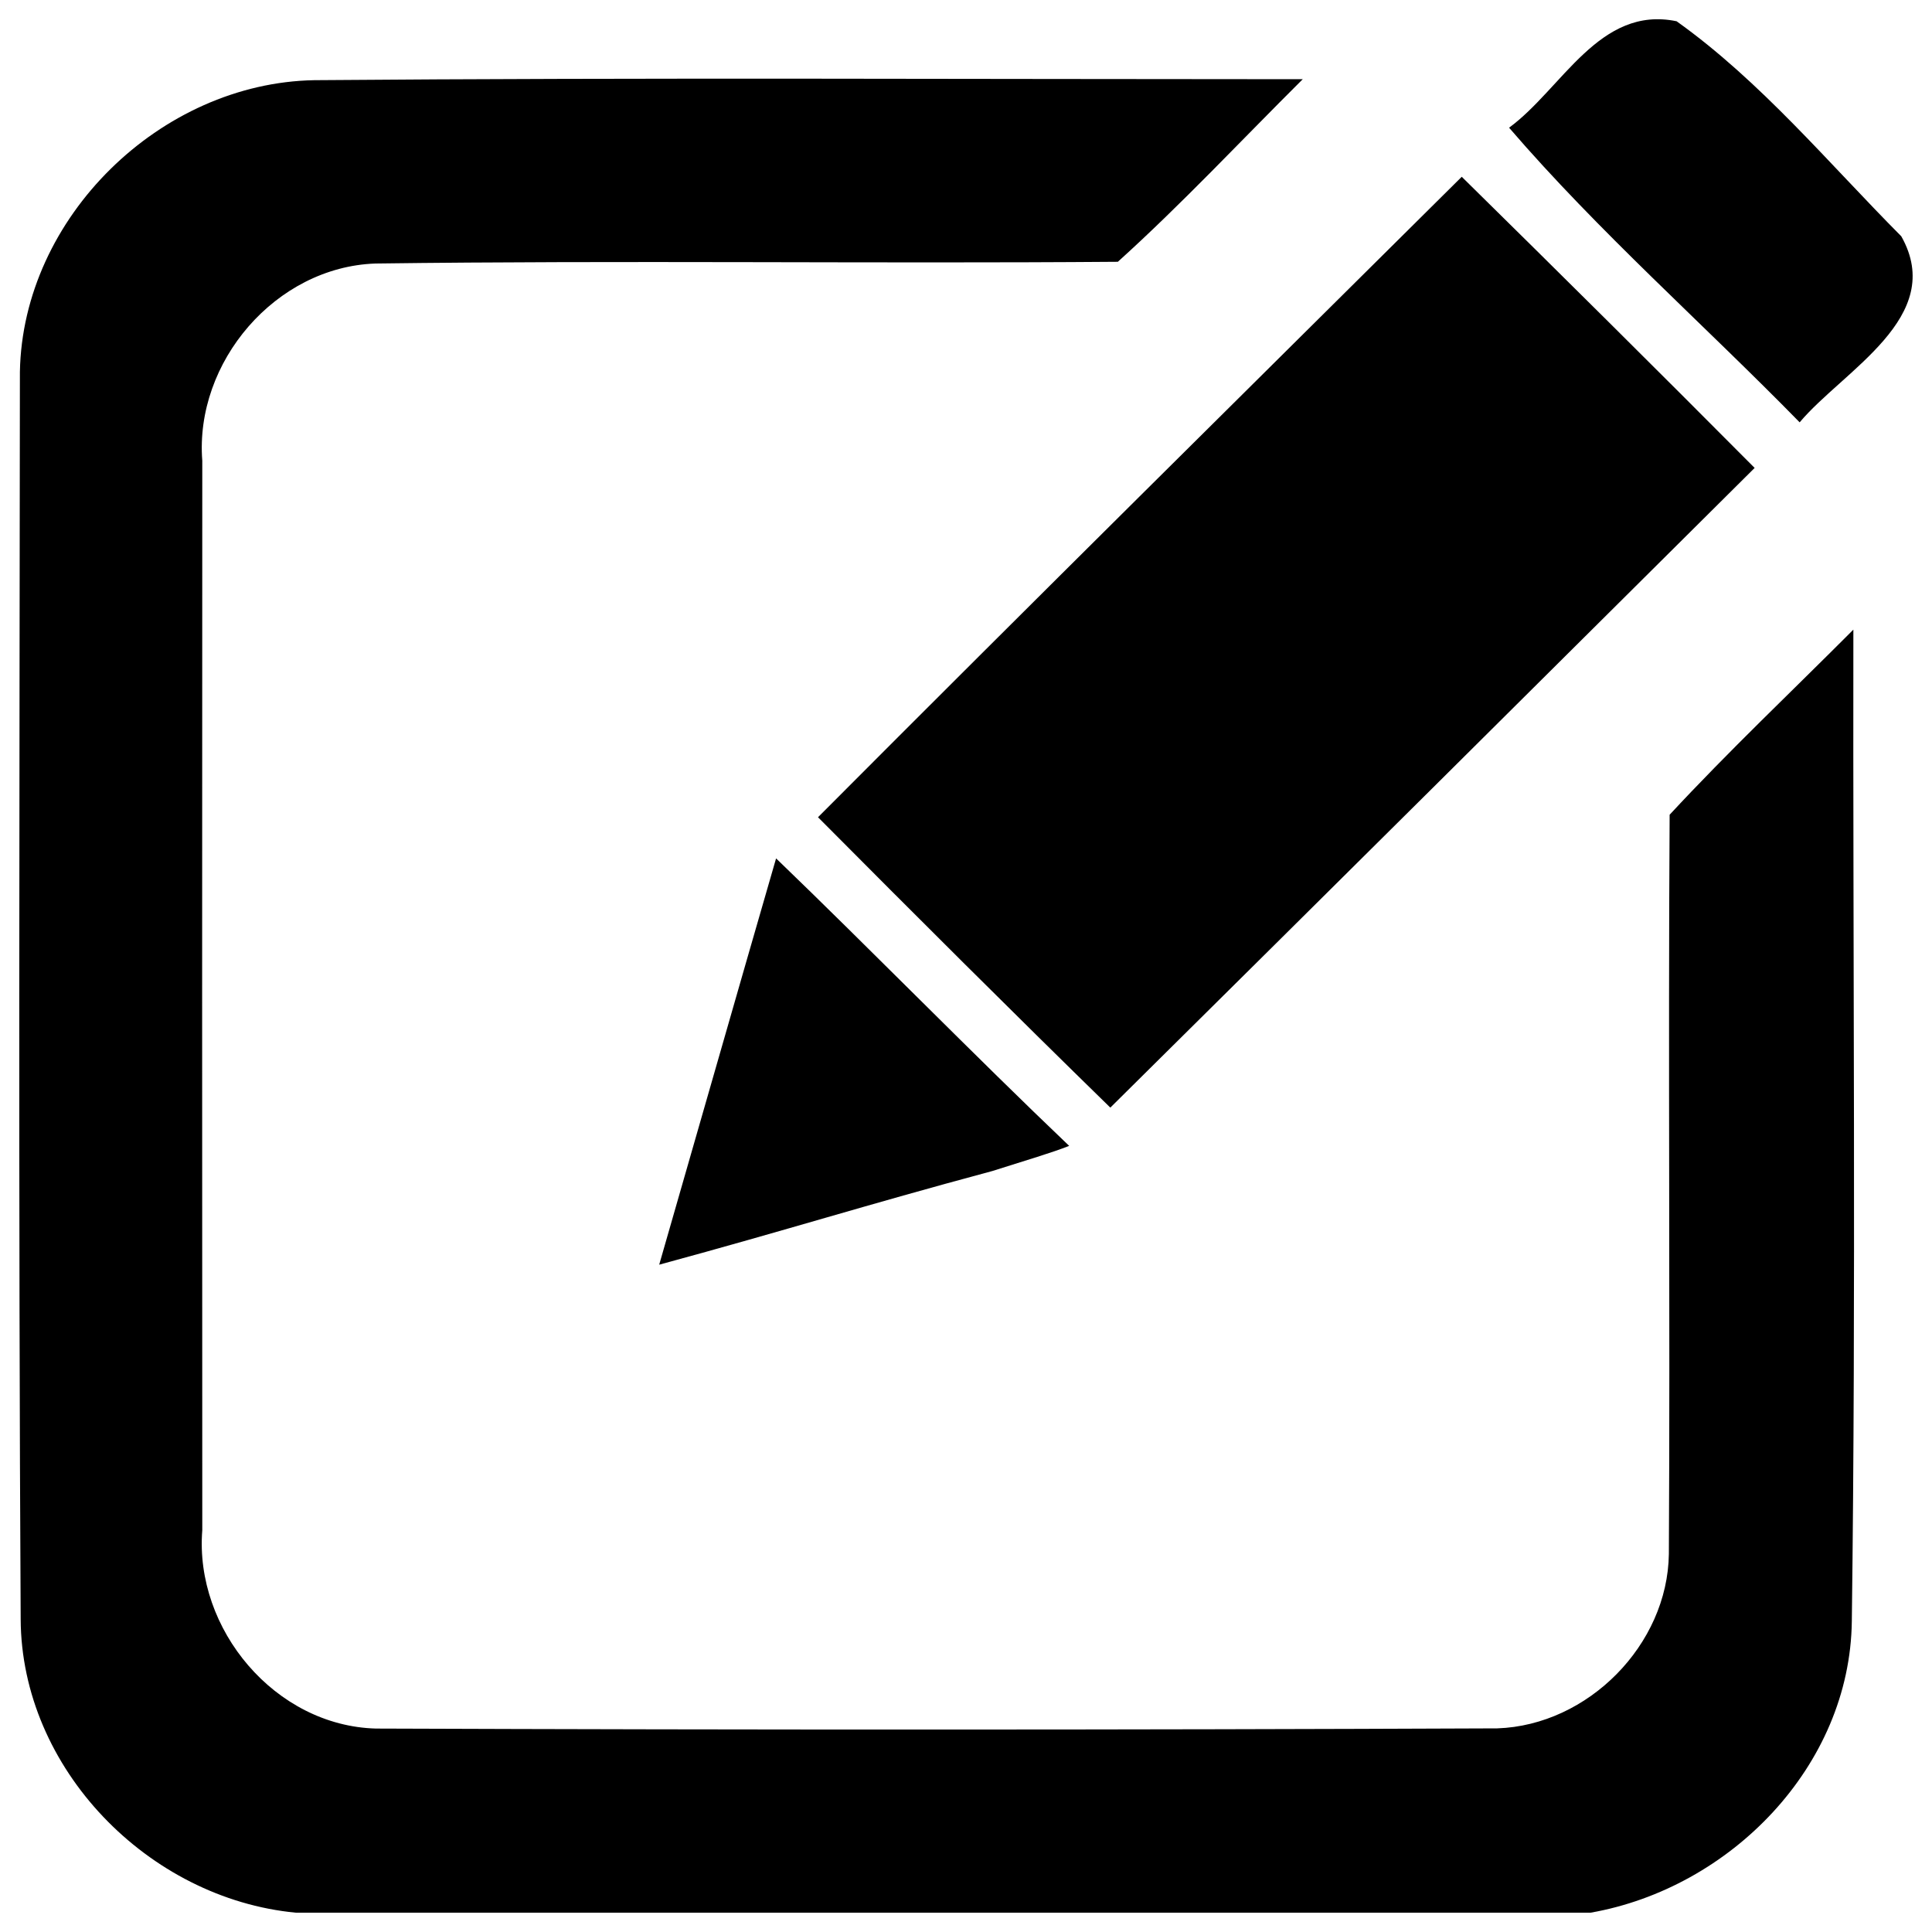
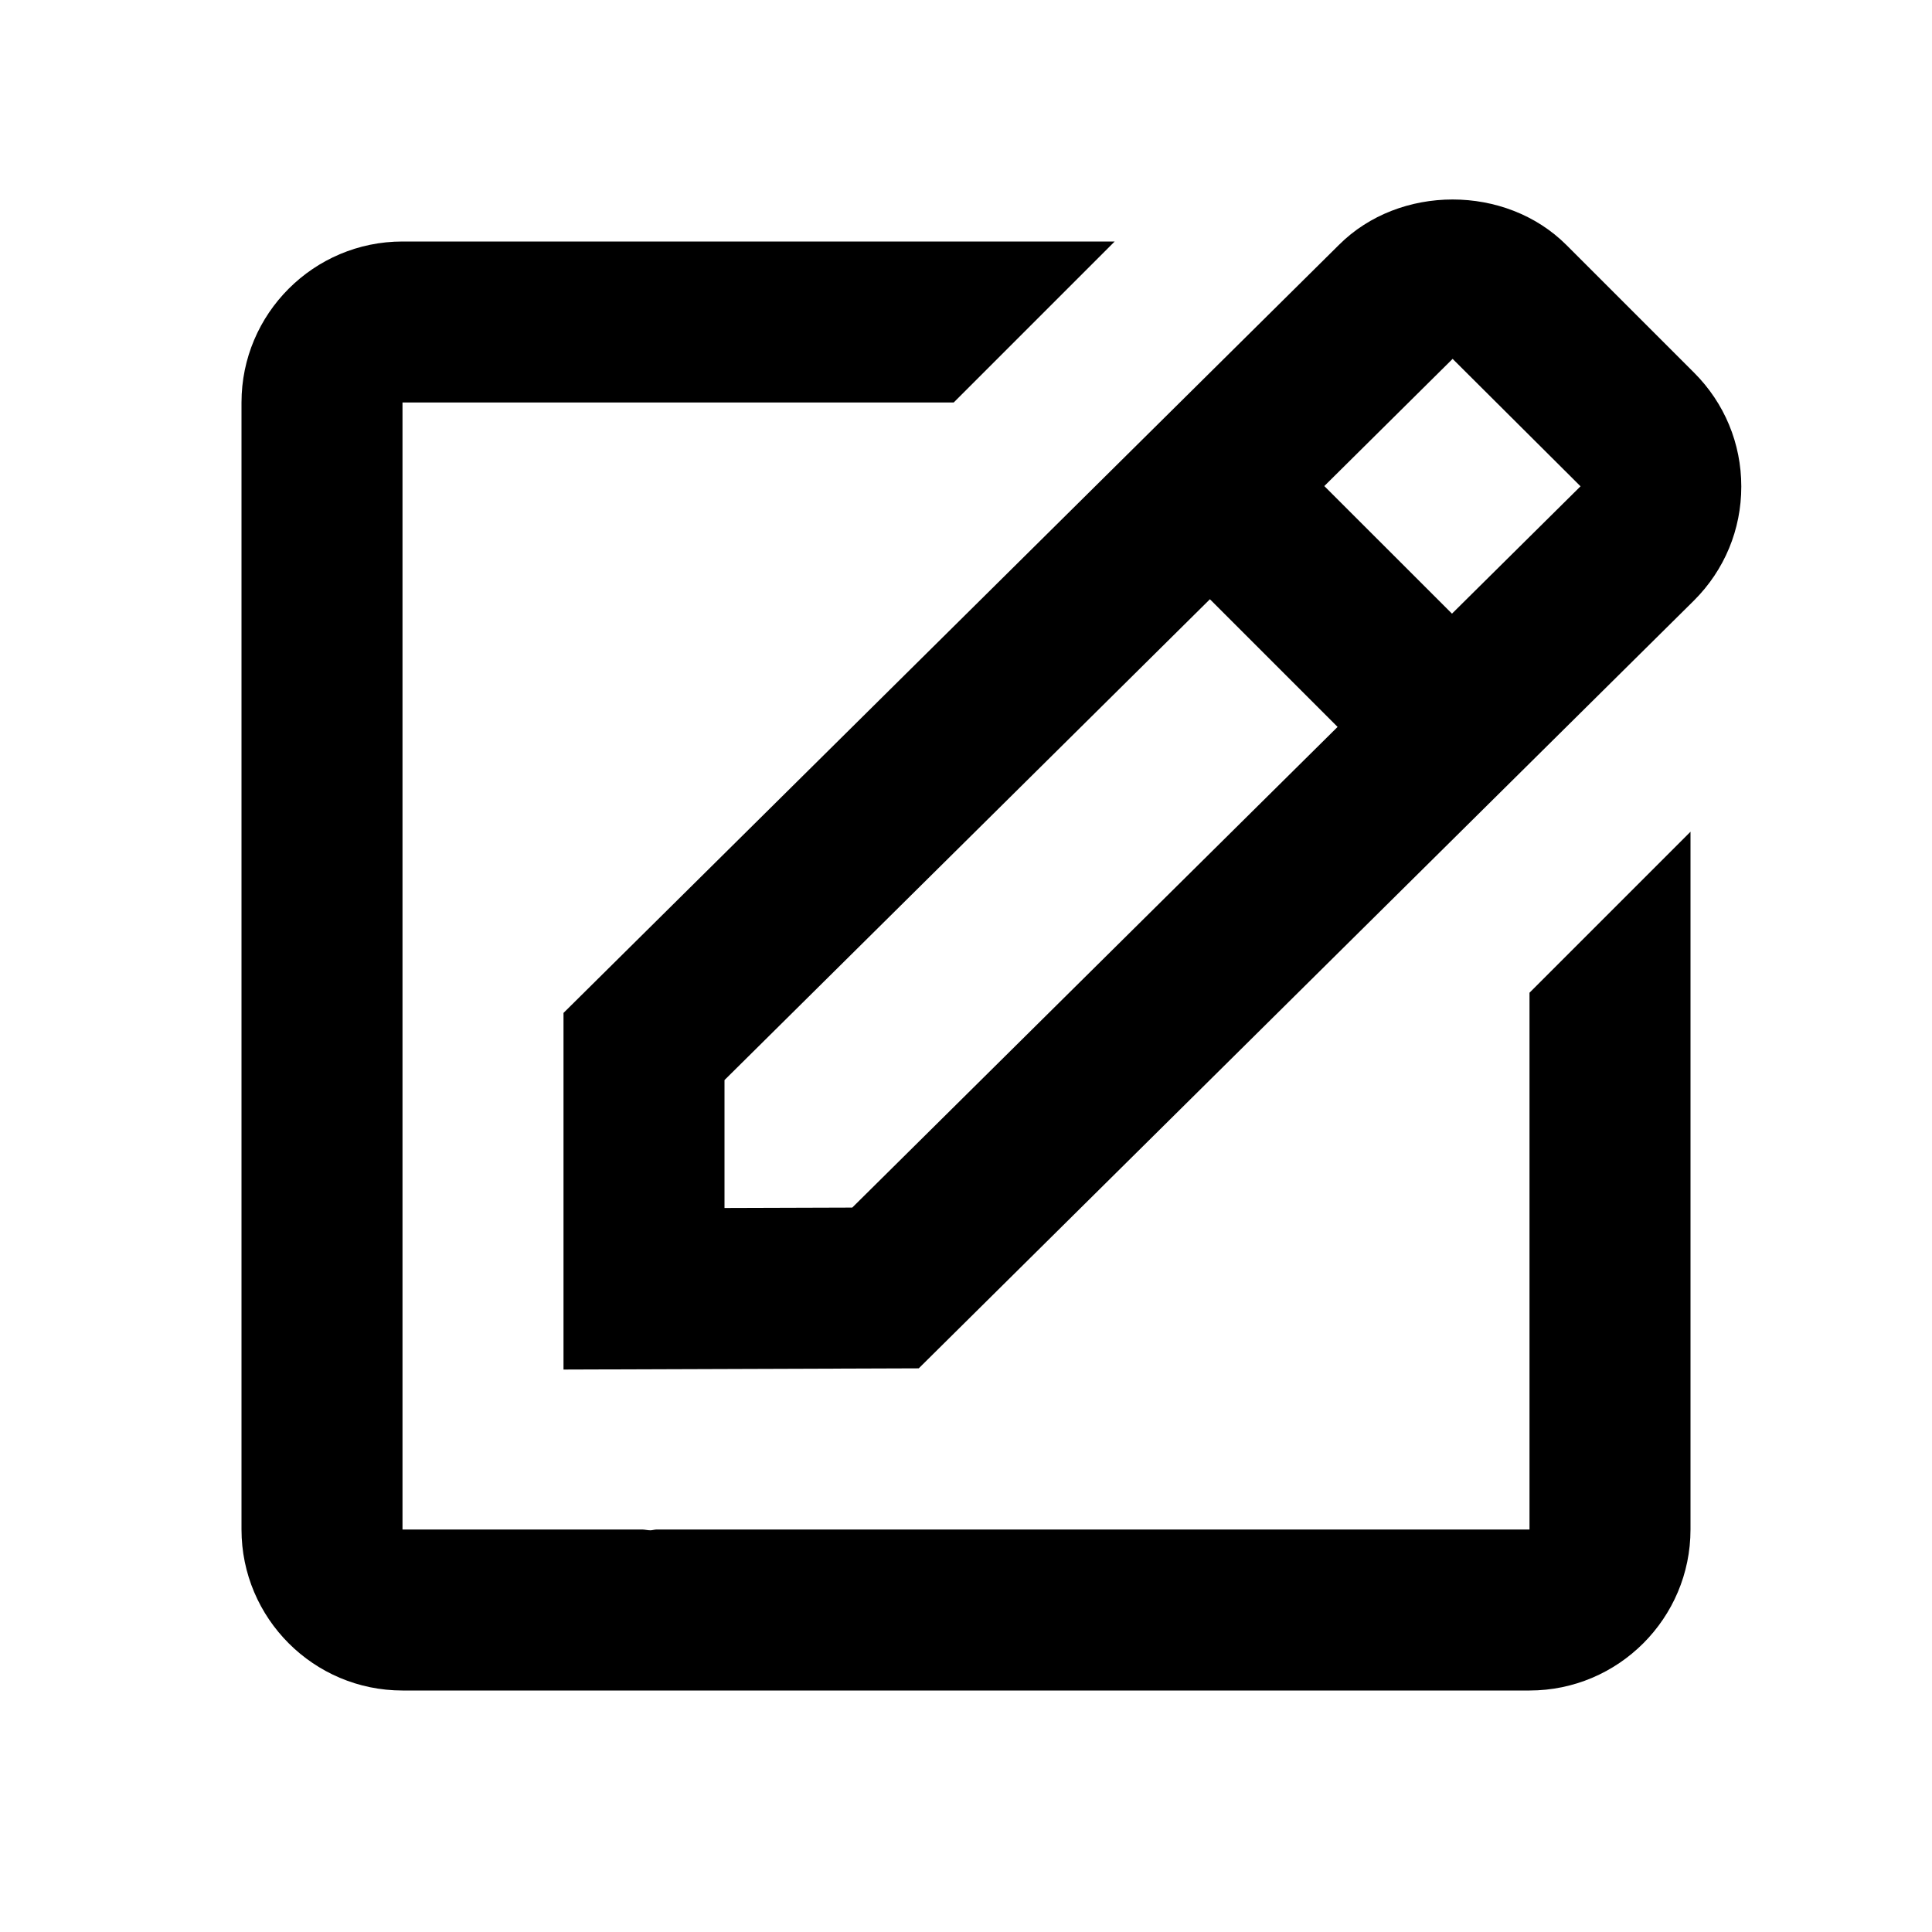
- <svg xmlns="http://www.w3.org/2000/svg" version="1.1" x="0px" y="0px" viewBox="0 0 1000 1000" enable-background="new 0 0 1000 1000" xml:space="preserve">
-   <g>
-     <path d="M984.1,122.3C946.5,84.5,911.4,42.1,867.8,11c-40-8.3-59.2,34.9-86.7,55.1c46.4,53.9,100.5,101.5,150.4,152.5C954.1,191.7,1007.7,164.1,984.1,122.3z M959.3,325.9c-31.7,31.8-64.5,62.8-95.1,95.8c-0.8,127.5,0.3,255-0.4,382.6c-0.6,47-41.8,88.7-88.8,90.3c-193.4,0.8-387,0.8-580.4,0.1c-52.2-1.4-94-51.4-89.9-102.7c-0.1-184.6-0.1-369.1,0-553.5c-4-51.1,38-100.3,89.6-102.1c128.1-1.7,256.3,0.1,384.3-0.9c33.2-30,63.9-62.9,95.7-94.5c-170.6,0-341-0.9-511.6,0.5c-79.6,1.4-151,71-152.4,151C10.1,407.7,9.5,622.8,10.7,838c0.3,77.5,66.1,144.7,142.4,152h670.2c72.3-12.7,134.3-75.8,135.2-150.9C960.7,668.1,959,496.9,959.3,325.9z M908.2,242.2C858,191.7,807.4,141.5,756.6,91.5C645.4,201.9,534,312,423.4,423c50.1,50.4,100.4,100.6,151.3,150.3C686,463.1,797.2,352.6,908.2,242.2z M341.2,654.6c68.1-18.5,104.4-30.2,172.5-48.5c18.2-5.8,30.3-9.3,39.7-13c-48.2-45.9-103.6-102.5-151.7-148.8C381.4,514.4,361.4,584.5,341.2,654.6z" />
-   </g>
+ <svg xmlns="http://www.w3.org/2000/svg" width="24" height="24" viewBox="0 0 24 24">
+   <path d="m7 17.013 4.413-.015 9.632-9.54c.378-.378.586-.88.586-1.414s-.208-1.036-.586-1.414l-1.586-1.586c-.756-.756-2.075-.752-2.825-.003L7 12.583v4.43zM18.045 4.458l1.589 1.583-1.597 1.582-1.586-1.585 1.594-1.58zM9 13.417l6.03-5.973 1.586 1.586-6.029 5.971L9 15.006v-1.589z" />
+   <path d="M5 21h14c1.103 0 2-.897 2-2v-8.668l-2 2V19H8.158c-.026 0-.053.01-.079.01-.033 0-.066-.009-.1-.01H5V5h6.847l2-2H5c-1.103 0-2 .897-2 2v14c0 1.103.897 2 2 2z" />
</svg>
